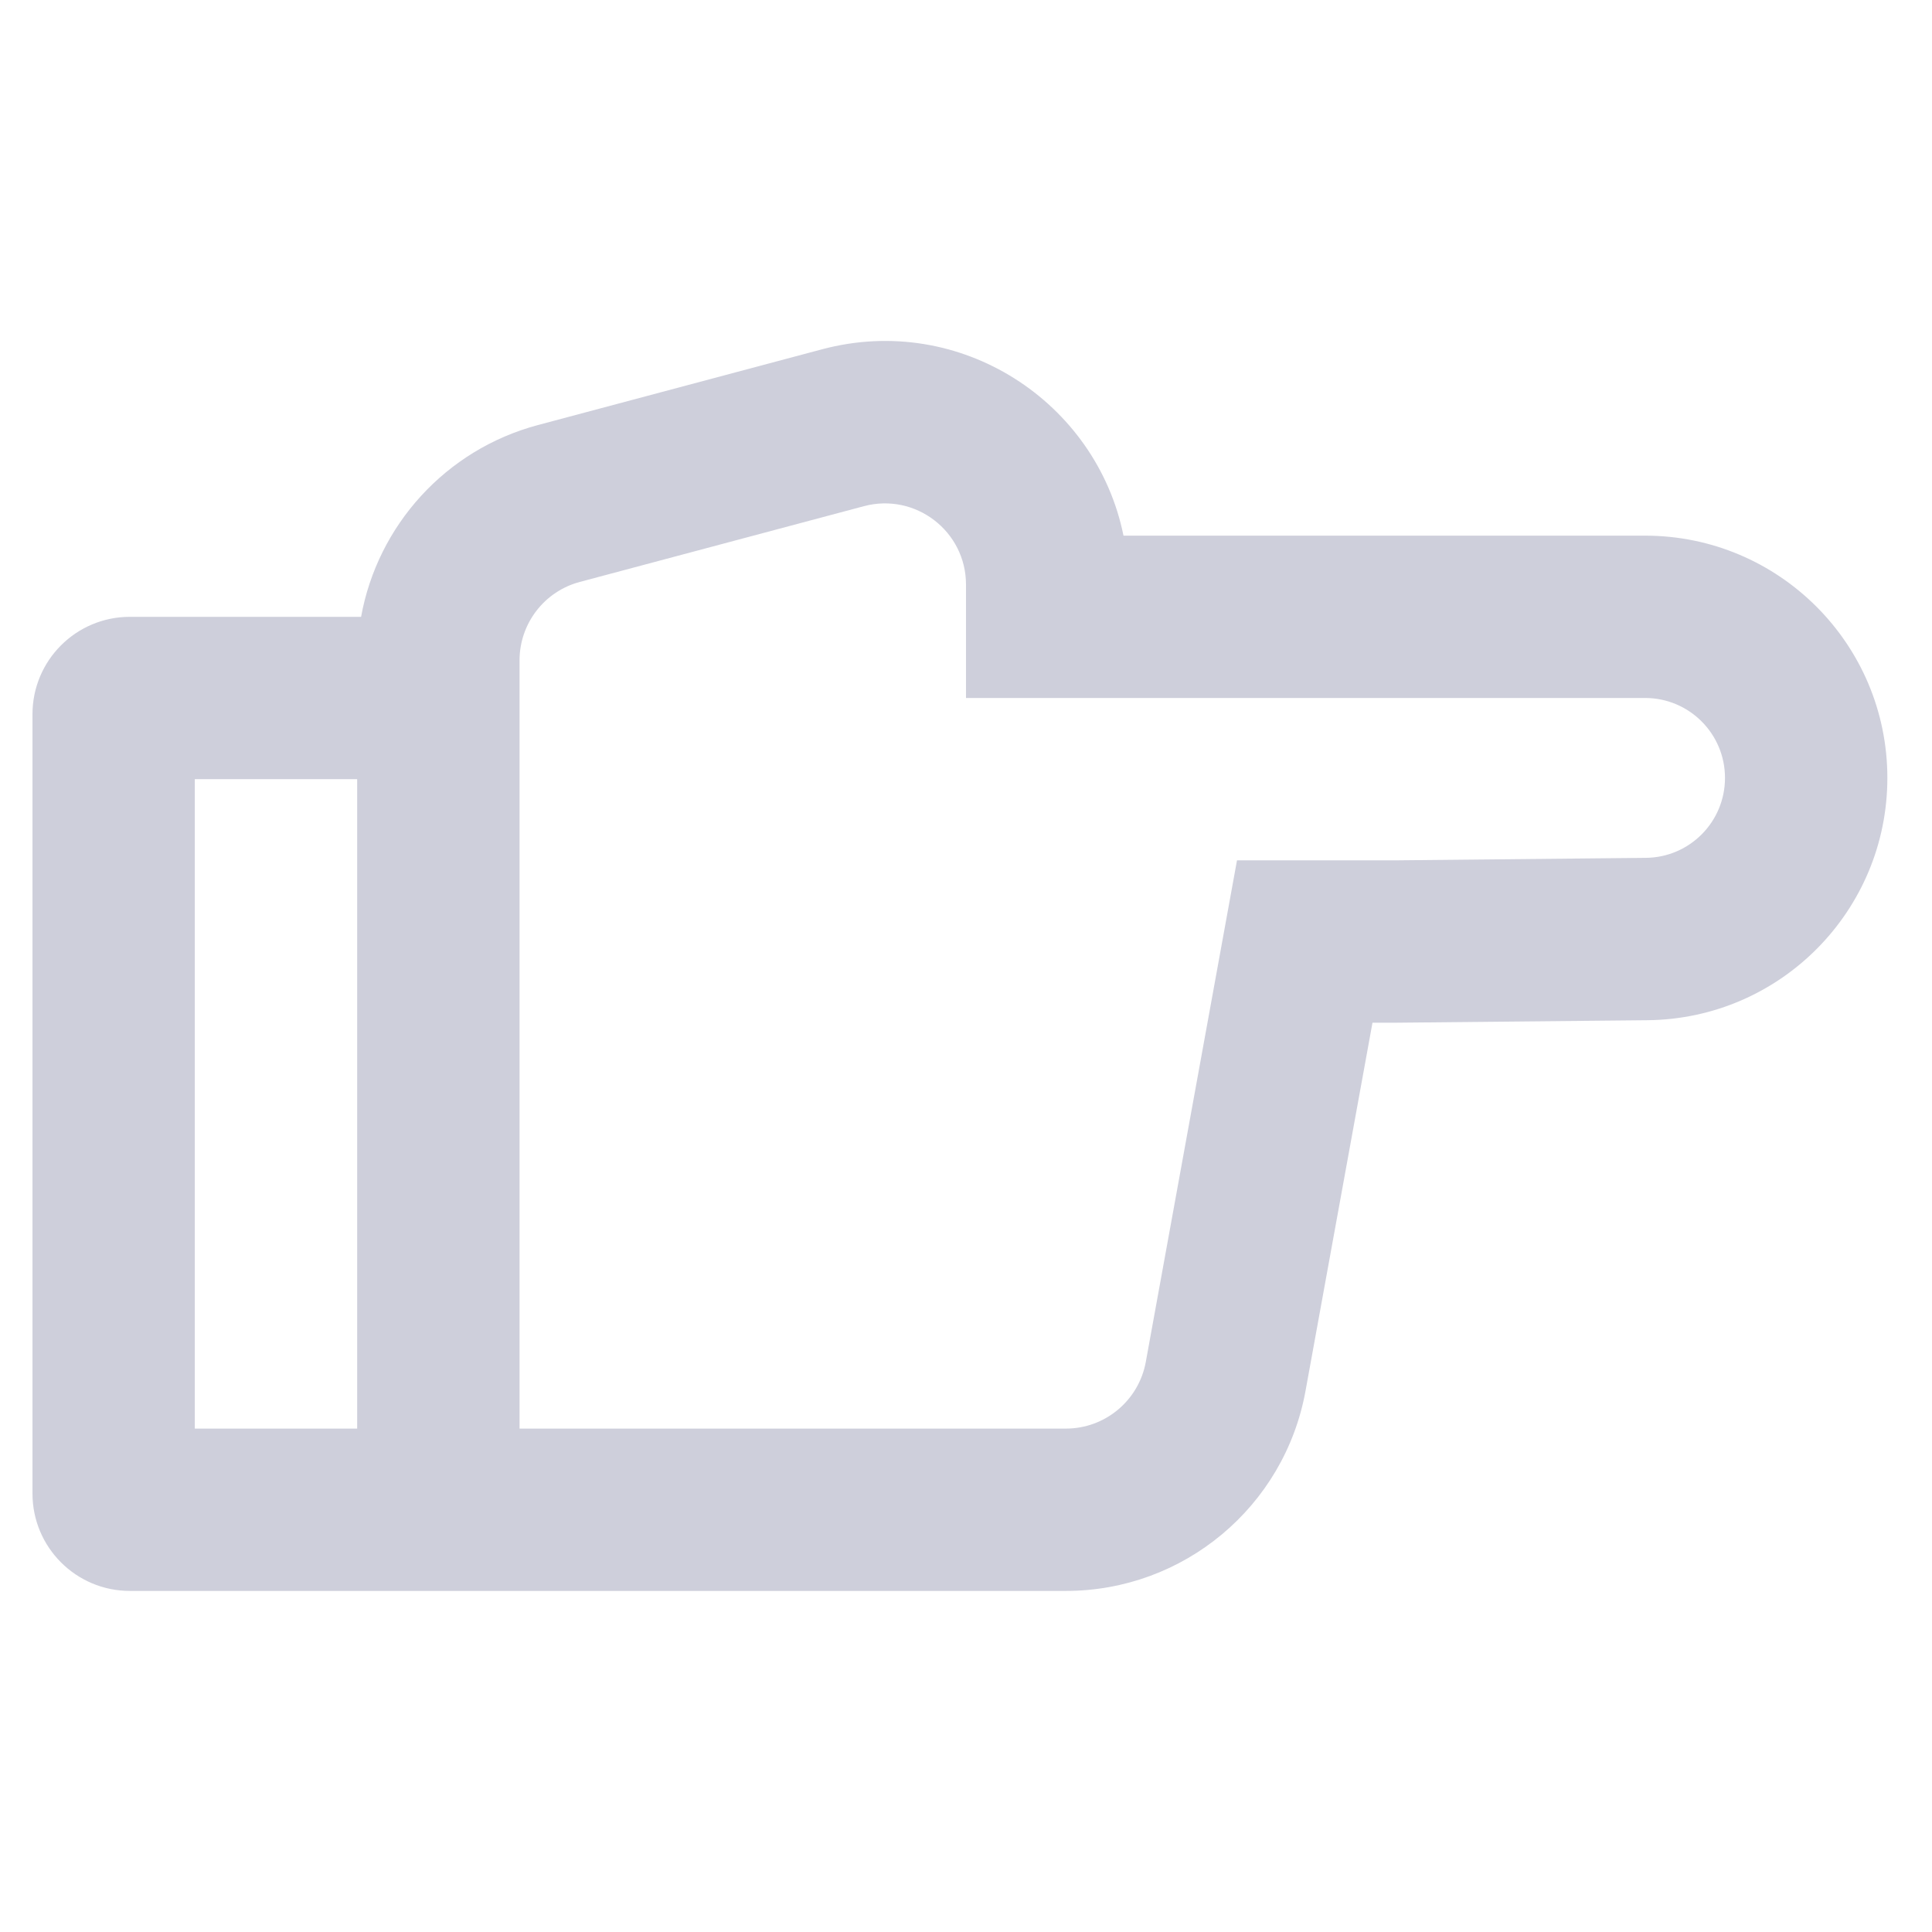
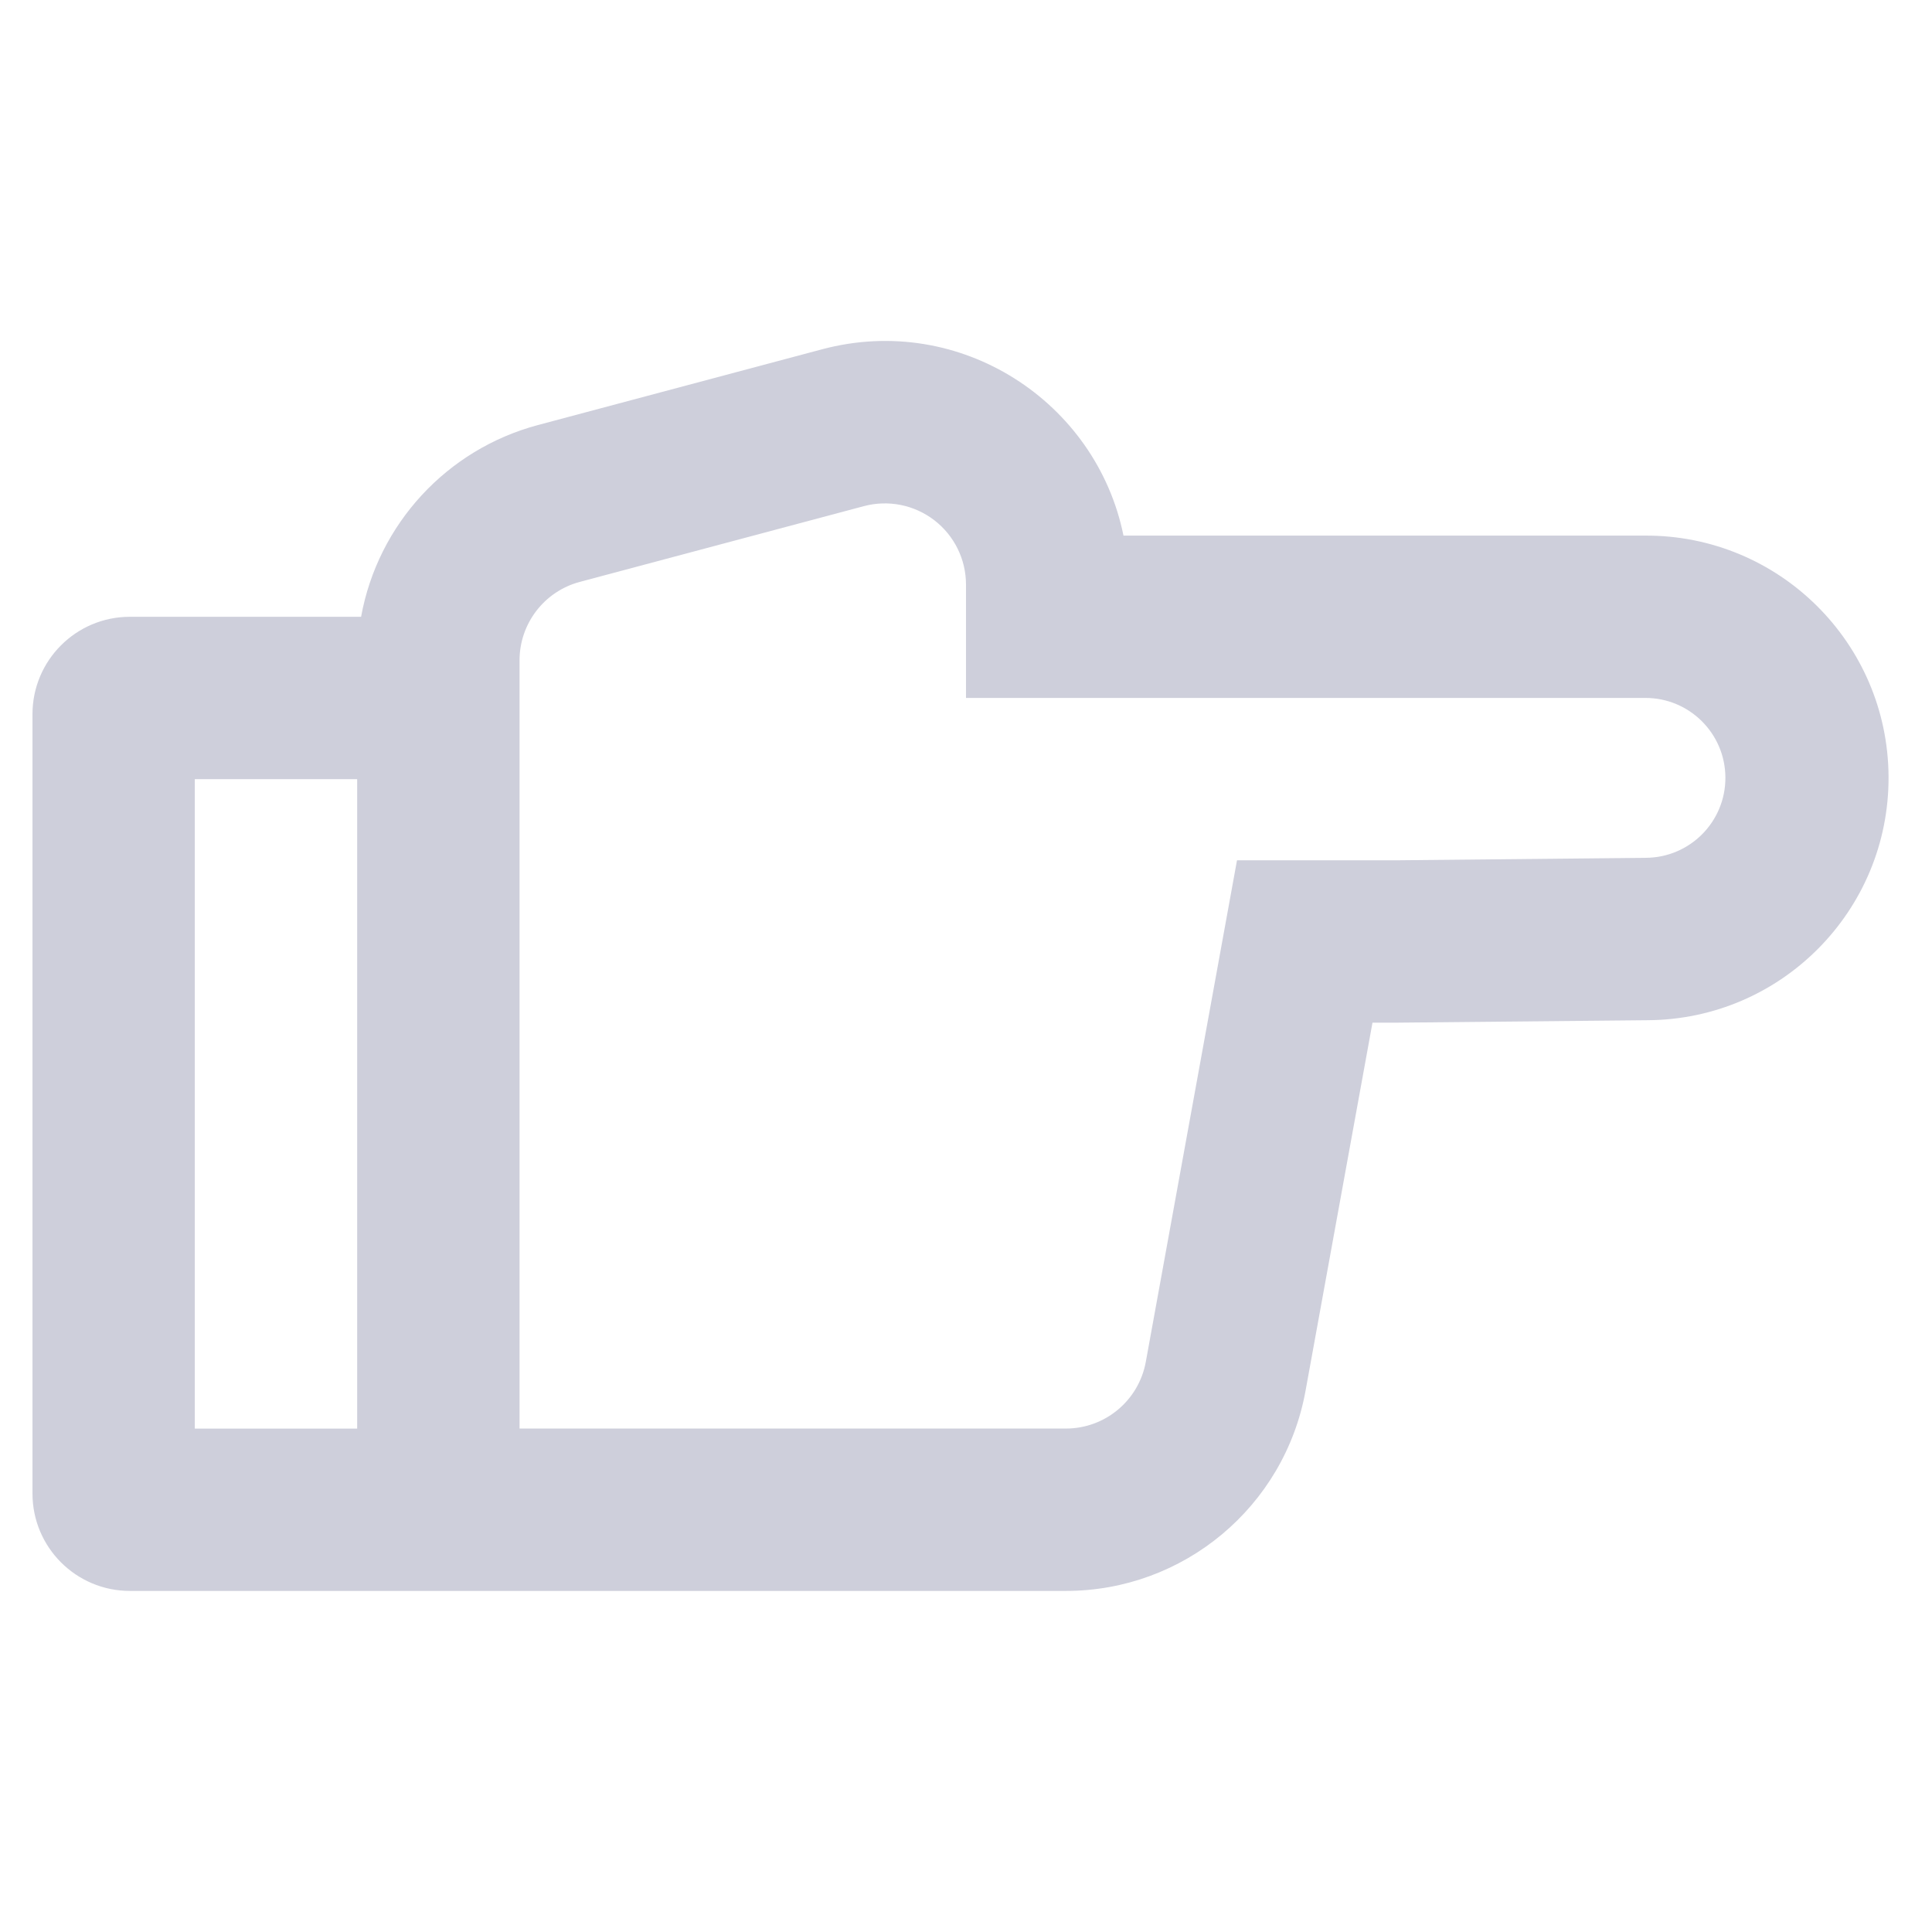
- <svg xmlns="http://www.w3.org/2000/svg" width="48" height="48" viewBox="0 0 48 48" fill="none">
-   <path fill-rule="evenodd" clip-rule="evenodd" d="M27.913 13.308C27.239 9.983 23.861 7.762 20.424 8.678L13.365 10.56C11.072 11.172 9.383 13.052 8.971 15.325H3.227C1.89 15.325 0.807 16.408 0.807 17.745L0.807 37.106C0.807 38.443 1.89 39.526 3.227 39.526H26.482C29.406 39.526 31.912 37.435 32.435 34.558L34.099 25.409H34.682L40.931 25.347C44.232 25.314 46.891 22.629 46.891 19.327C46.891 16.003 44.196 13.308 40.871 13.308L27.913 13.308ZM25.781 17.341L24 17.341V14.524C24 13.199 22.744 12.234 21.463 12.576L14.405 14.458C13.522 14.693 12.908 15.493 12.908 16.407L12.908 35.493L26.482 35.493C27.457 35.493 28.292 34.795 28.467 33.837L30.733 21.375L34.662 21.375L40.891 21.313C41.98 21.303 42.857 20.417 42.857 19.327C42.857 18.23 41.968 17.341 40.871 17.341L28.034 17.341L25.781 17.341ZM8.874 35.493L8.874 19.358H4.84L4.84 35.493H8.874Z" fill="#CECFDB" />
+ <svg xmlns="http://www.w3.org/2000/svg" width="48" height="48" fill="none">
+   <path fill-rule="evenodd" clip-rule="evenodd" d="M27.913 13.308c-.674-3.325-4.052-5.546-7.489-4.63l-7.059 1.882a6.052 6.052 0 0 0-4.394 4.764H3.227a2.42 2.42 0 0 0-2.42 2.42v19.362a2.42 2.42 0 0 0 2.42 2.42h23.255a6.05 6.05 0 0 0 5.953-4.968l1.664-9.15h.583l6.248-.061a6.02 6.02 0 0 0-.059-12.04H27.912ZM25.78 17.34H24v-2.817a2.017 2.017 0 0 0-2.537-1.948l-7.058 1.882a2.017 2.017 0 0 0-1.497 1.949v19.086h13.574c.975 0 1.81-.698 1.985-1.656l2.266-12.462h3.929l6.229-.062a1.986 1.986 0 0 0-.02-3.972h-15.09ZM8.874 35.493V19.358H4.84v16.135h4.034Z" fill="#CECFDB" />
</svg>
